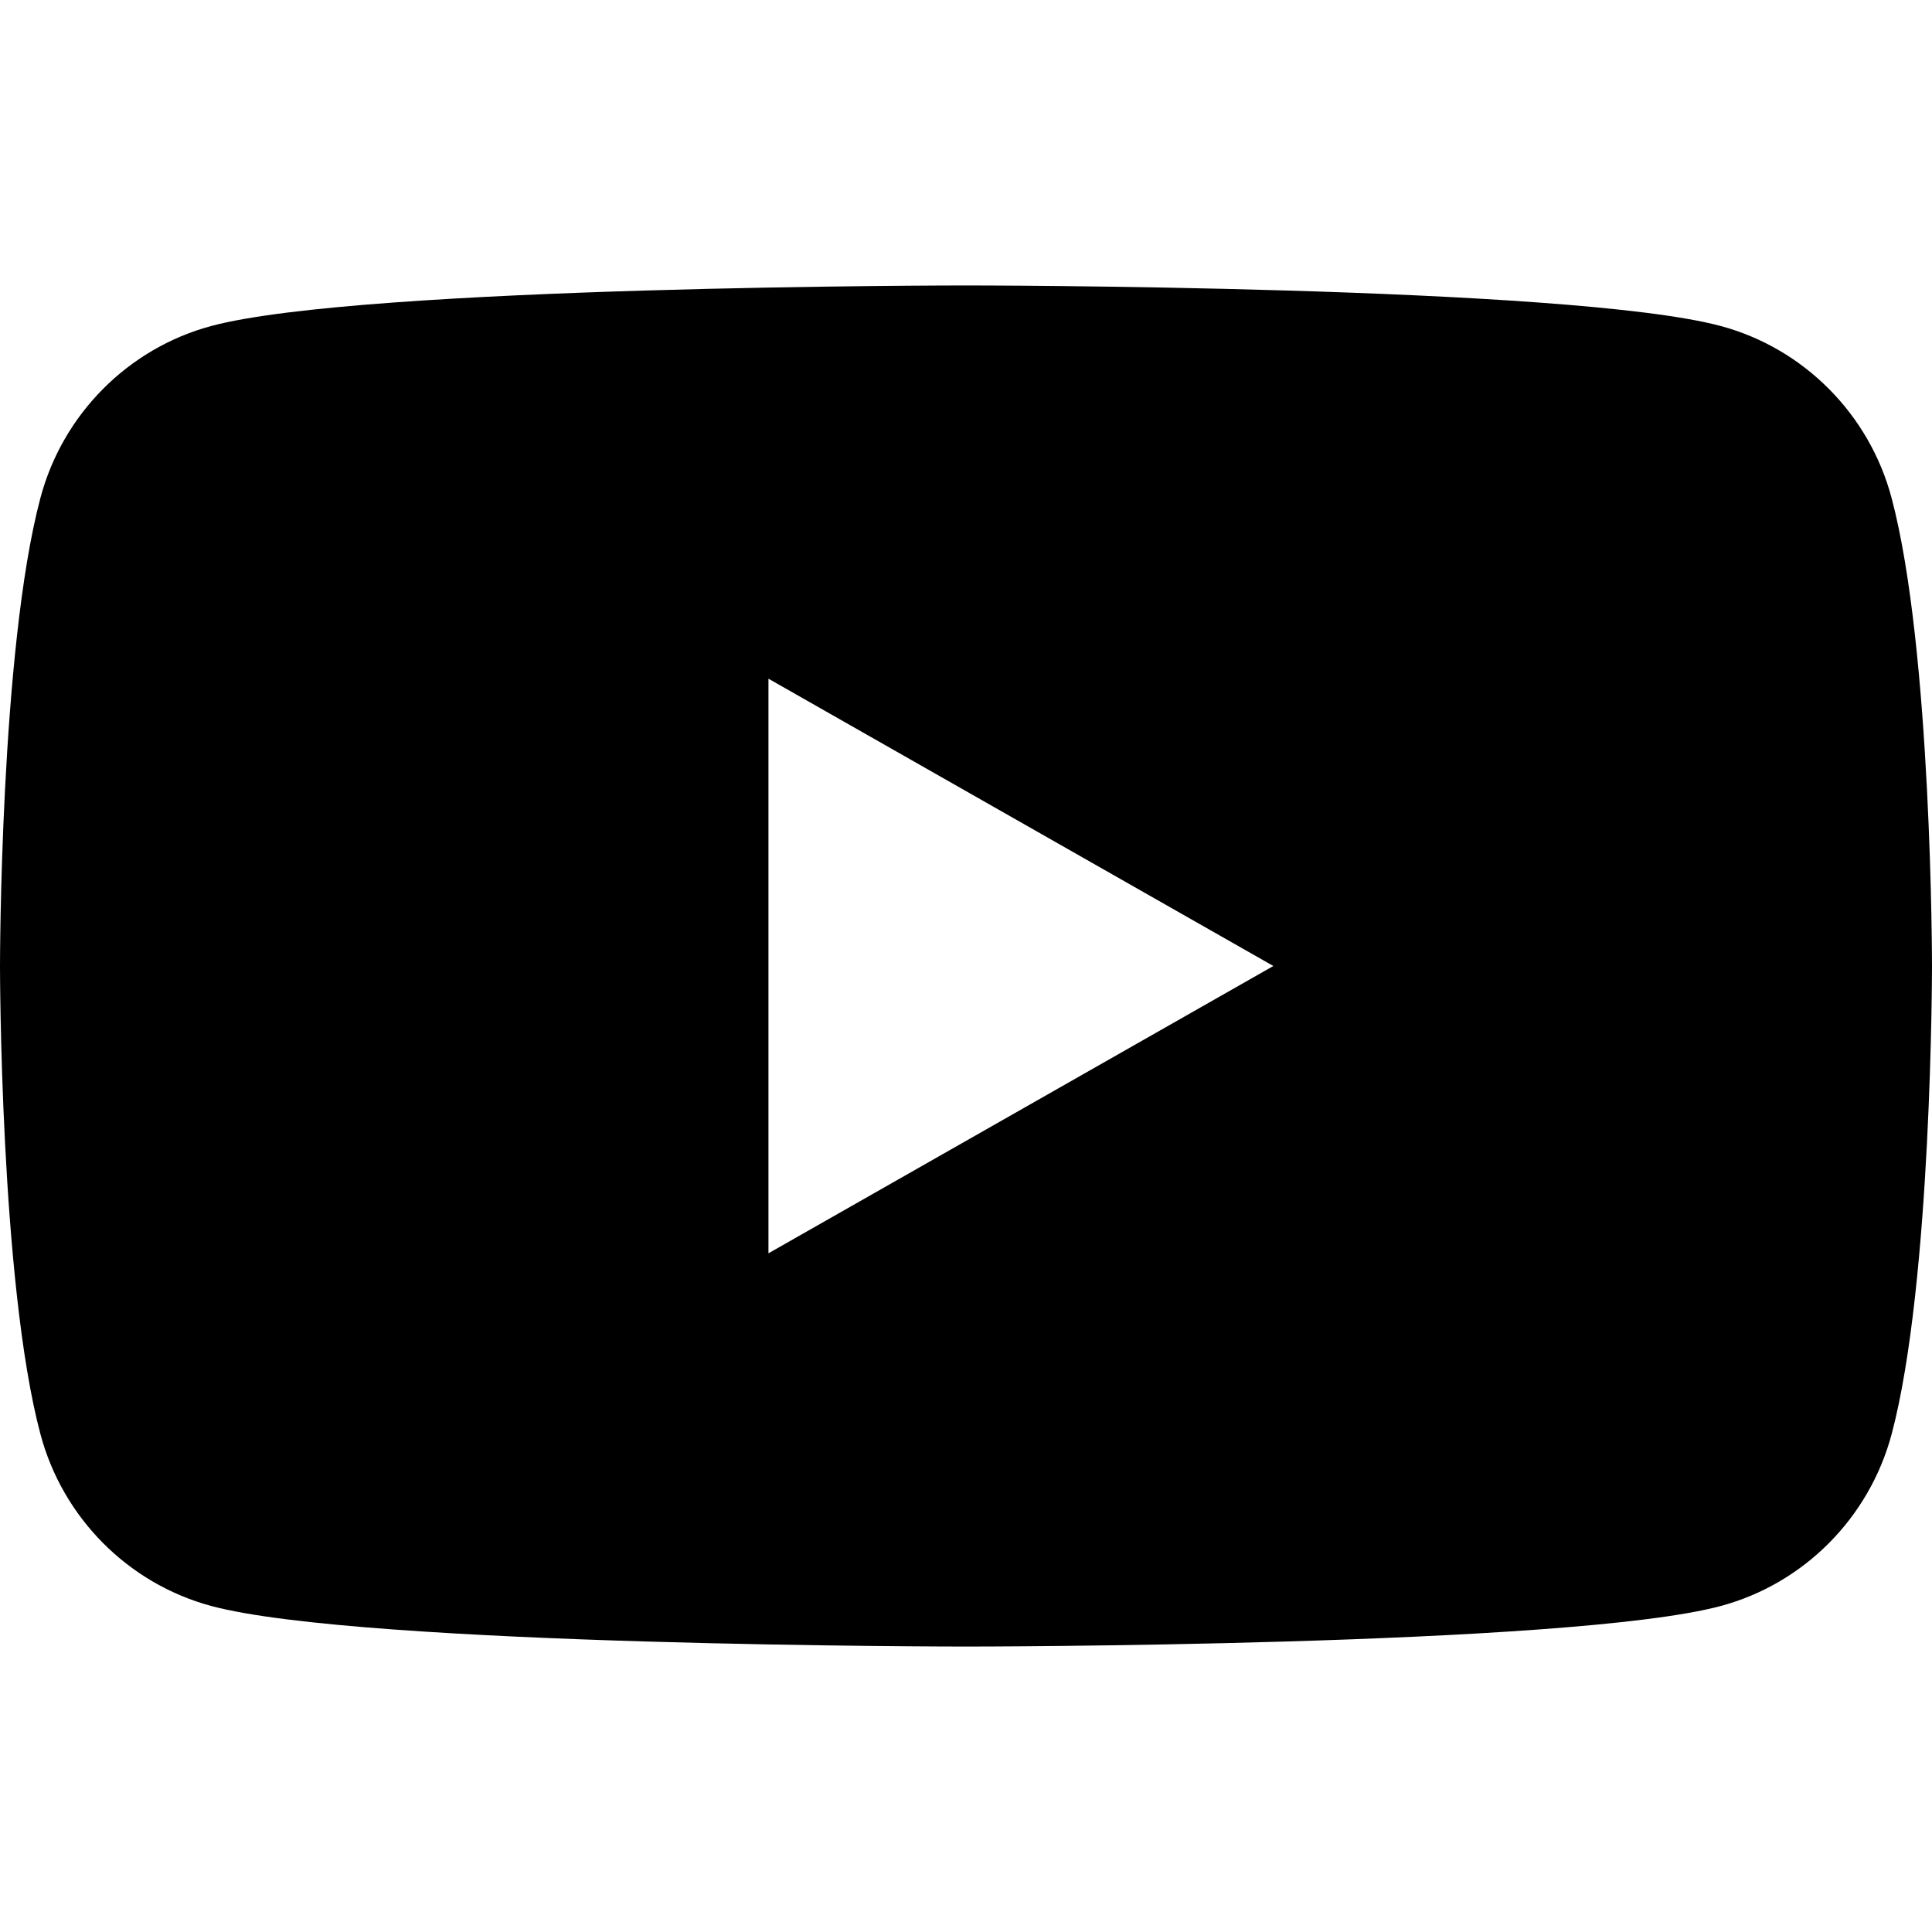
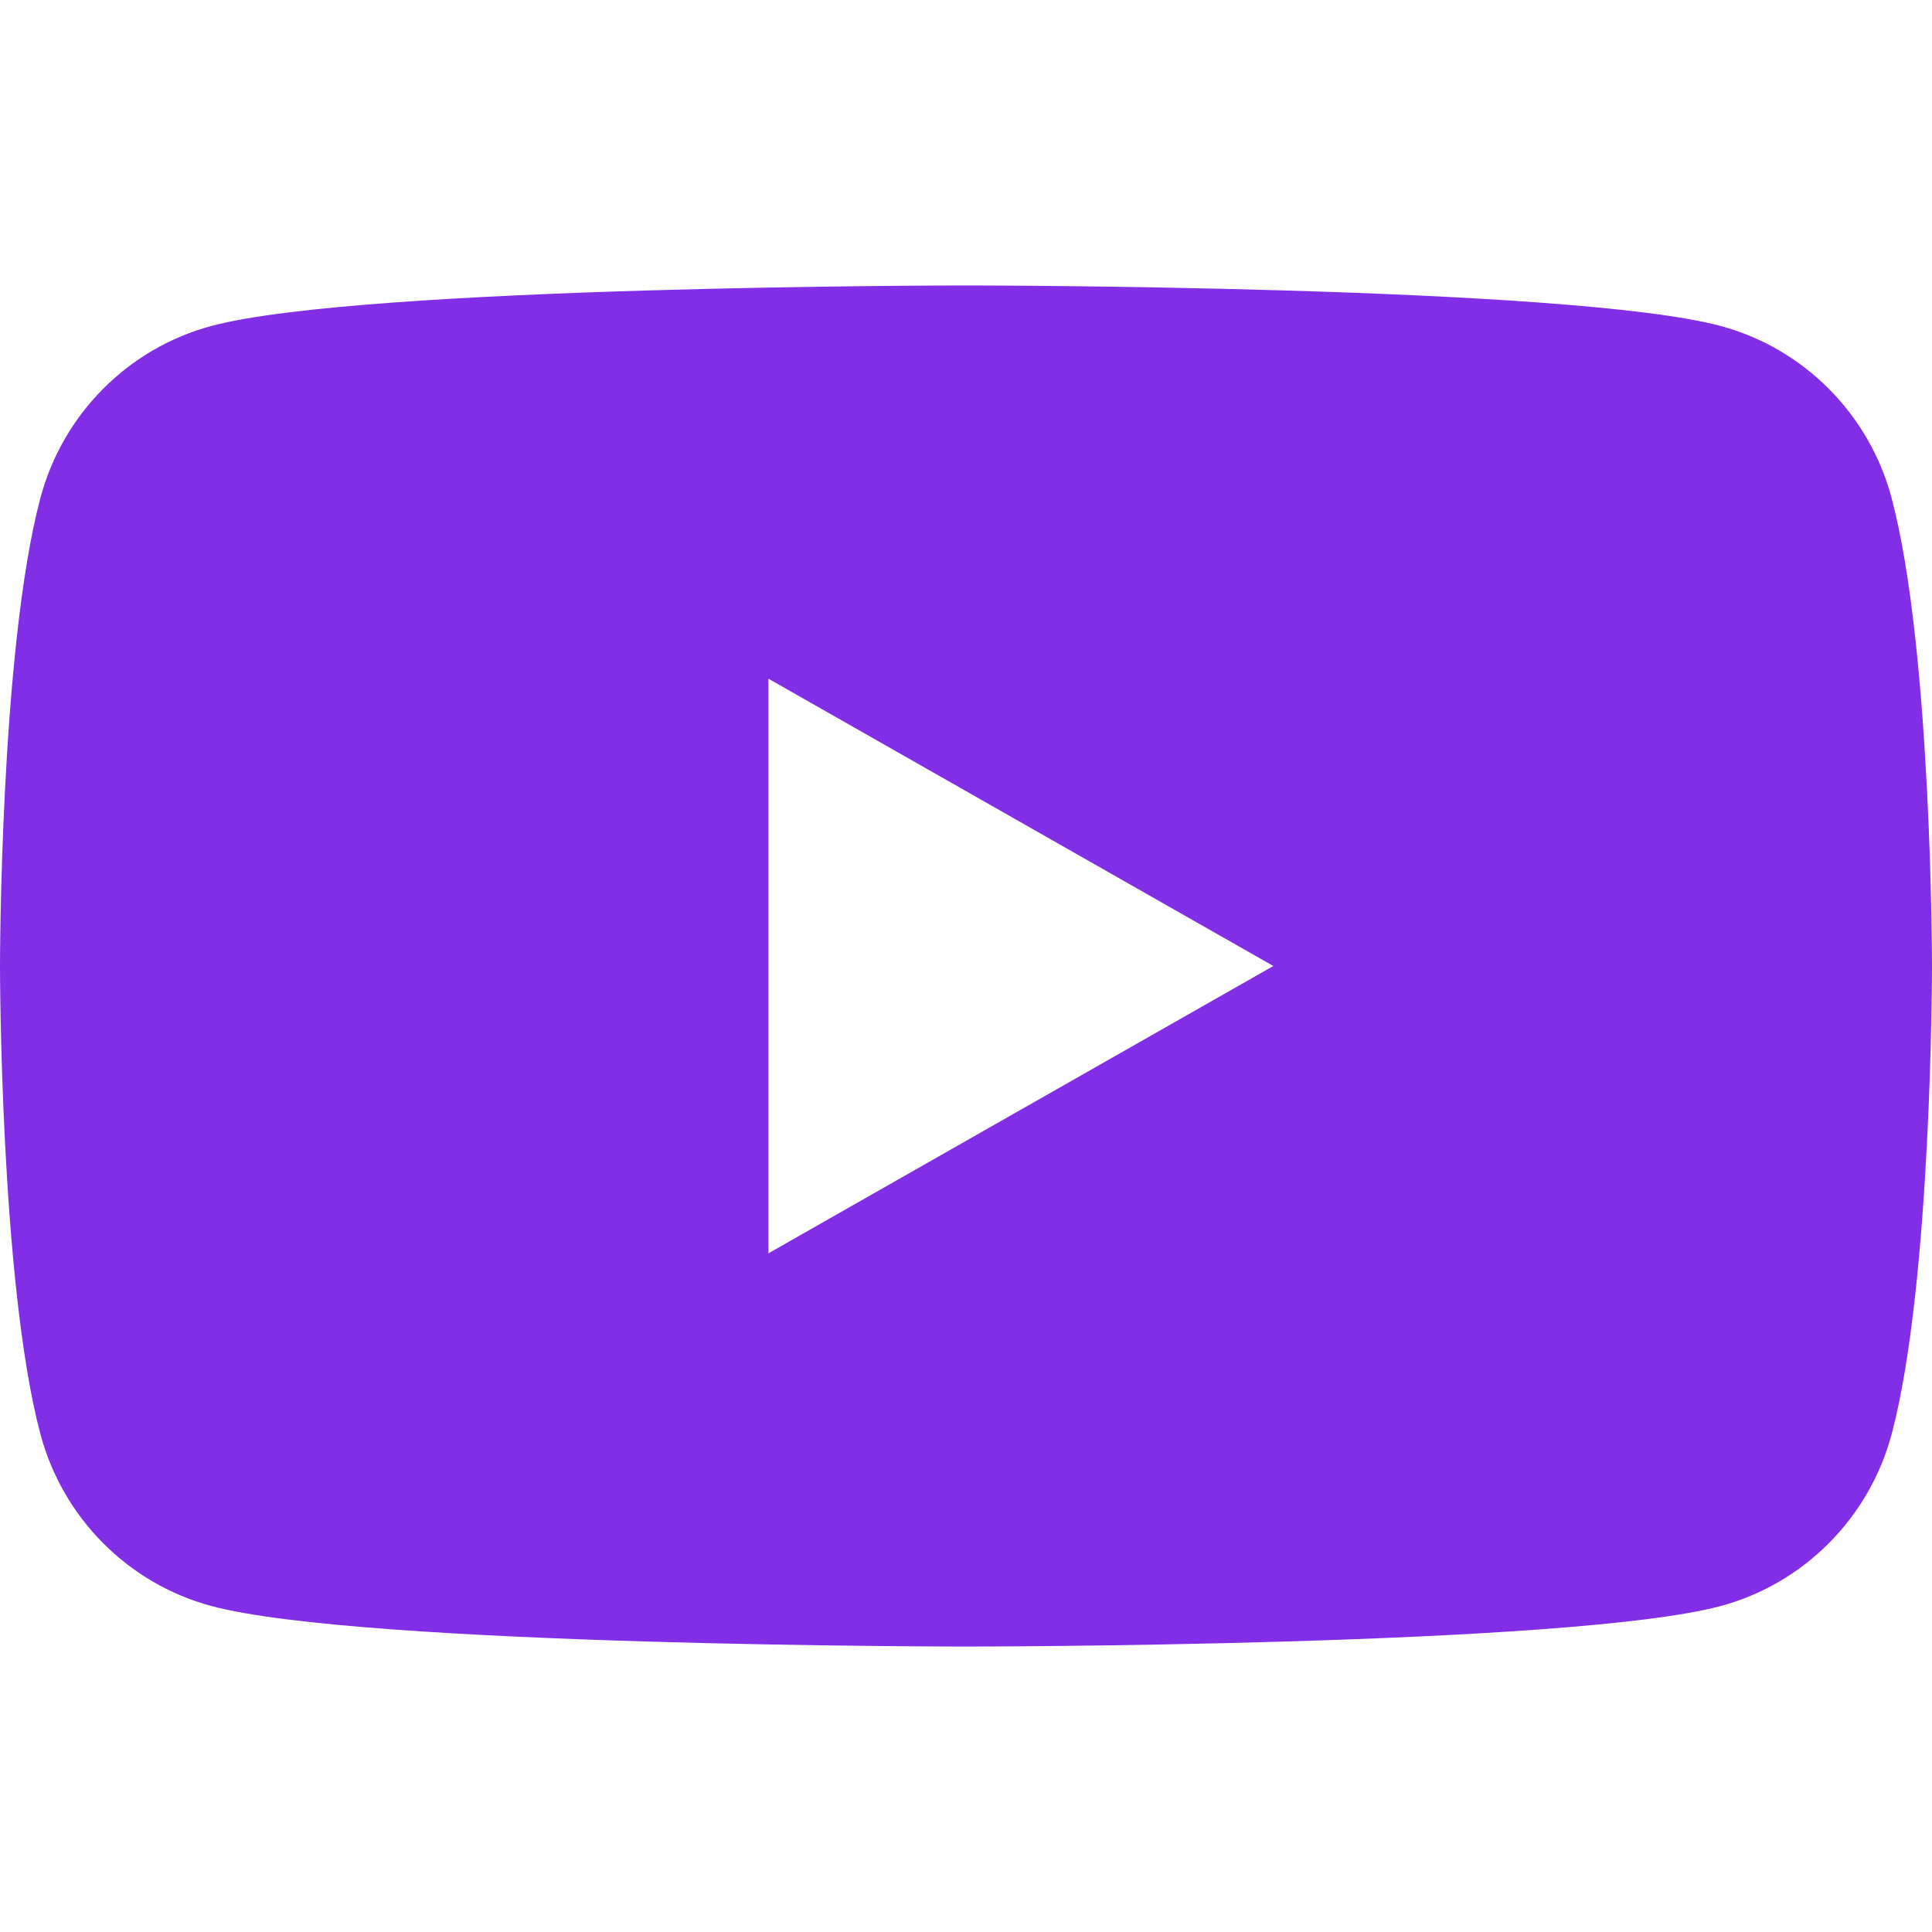
- <svg xmlns="http://www.w3.org/2000/svg" version="1.1" id="Capa_1" x="0px" y="0px" viewBox="0 0 24 24" style="enable-background:new 0 0 24 24;" xml:space="preserve" width="512" height="512">
+ <svg xmlns="http://www.w3.org/2000/svg" fill="#812EE6" version="1.1" id="Capa_1" x="0px" y="0px" viewBox="0 0 24 24" style="enable-background:new 0 0 24 24;" xml:space="preserve" width="512" height="512">
  <g id="XMLID_184_">
    <path d="M23.498,6.186c-0.276-1.039-1.089-1.858-2.122-2.136C19.505,3.546,12,3.546,12,3.546s-7.505,0-9.377,0.504   C1.591,4.328,0.778,5.146,0.502,6.186C0,8.07,0,12,0,12s0,3.93,0.502,5.814c0.276,1.039,1.089,1.858,2.122,2.136   C4.495,20.454,12,20.454,12,20.454s7.505,0,9.377-0.504c1.032-0.278,1.845-1.096,2.122-2.136C24,15.93,24,12,24,12   S24,8.07,23.498,6.186z M9.546,15.569V8.431L15.818,12L9.546,15.569z" />
  </g>
</svg>
